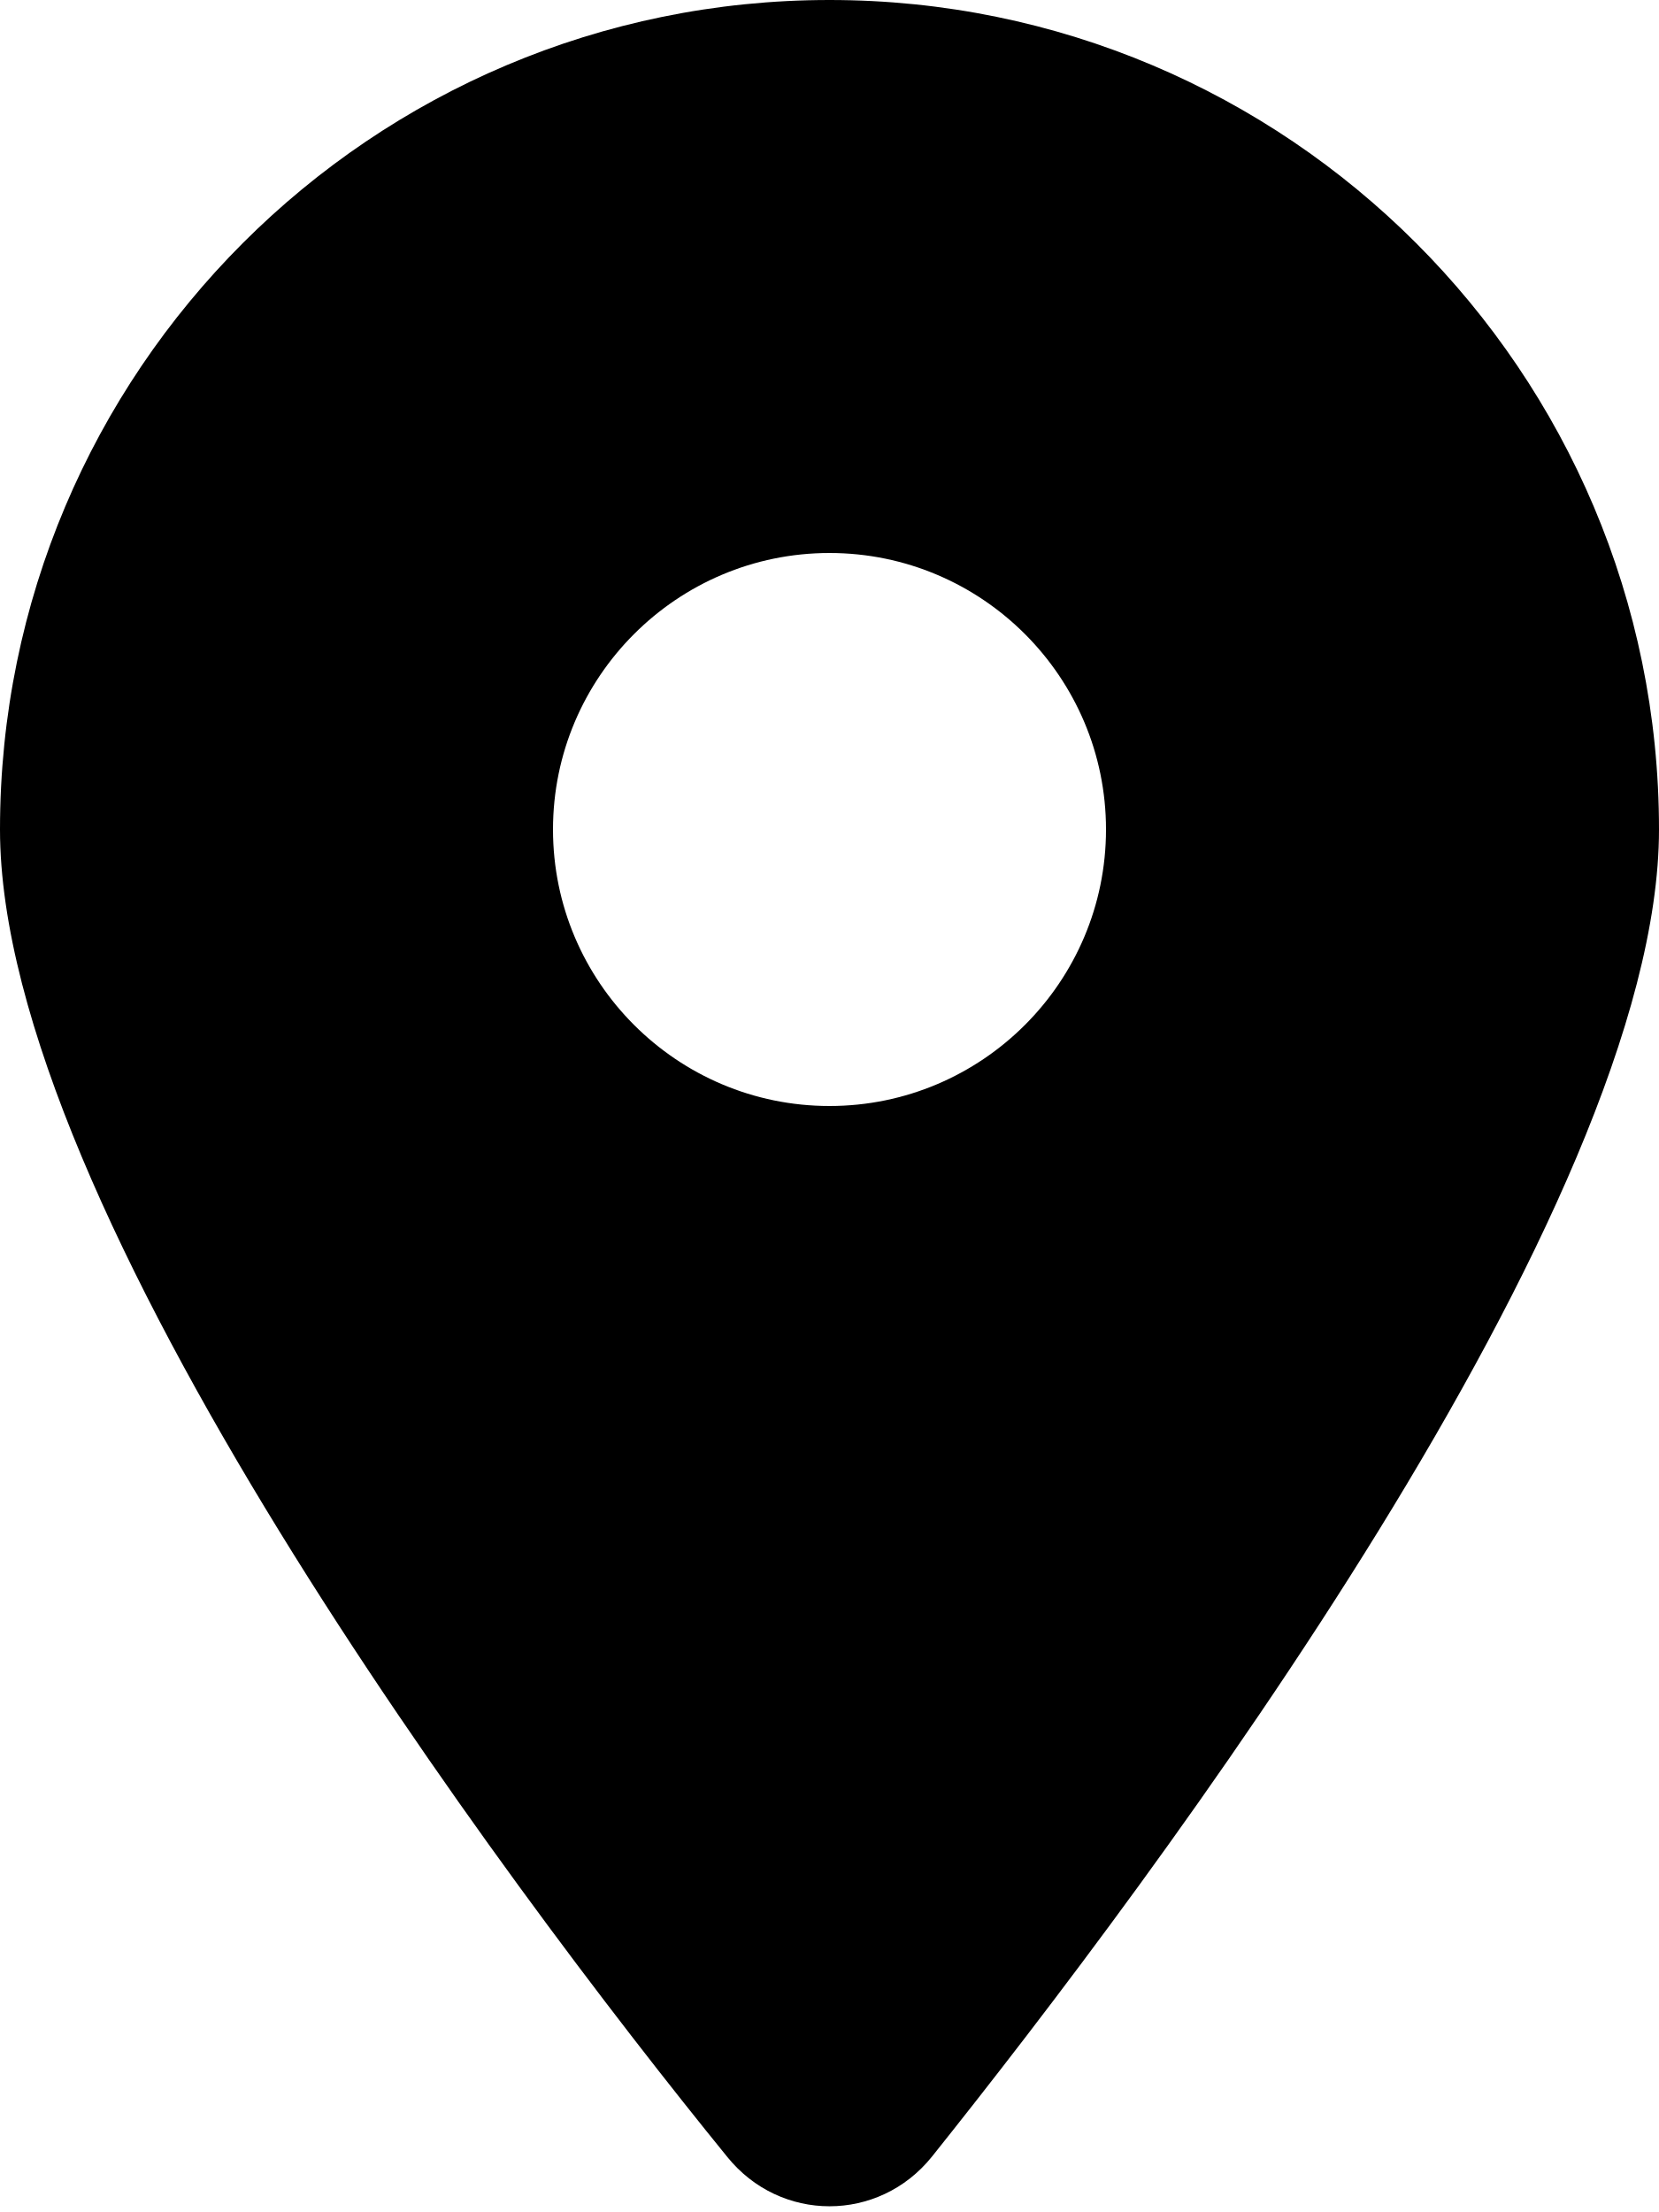
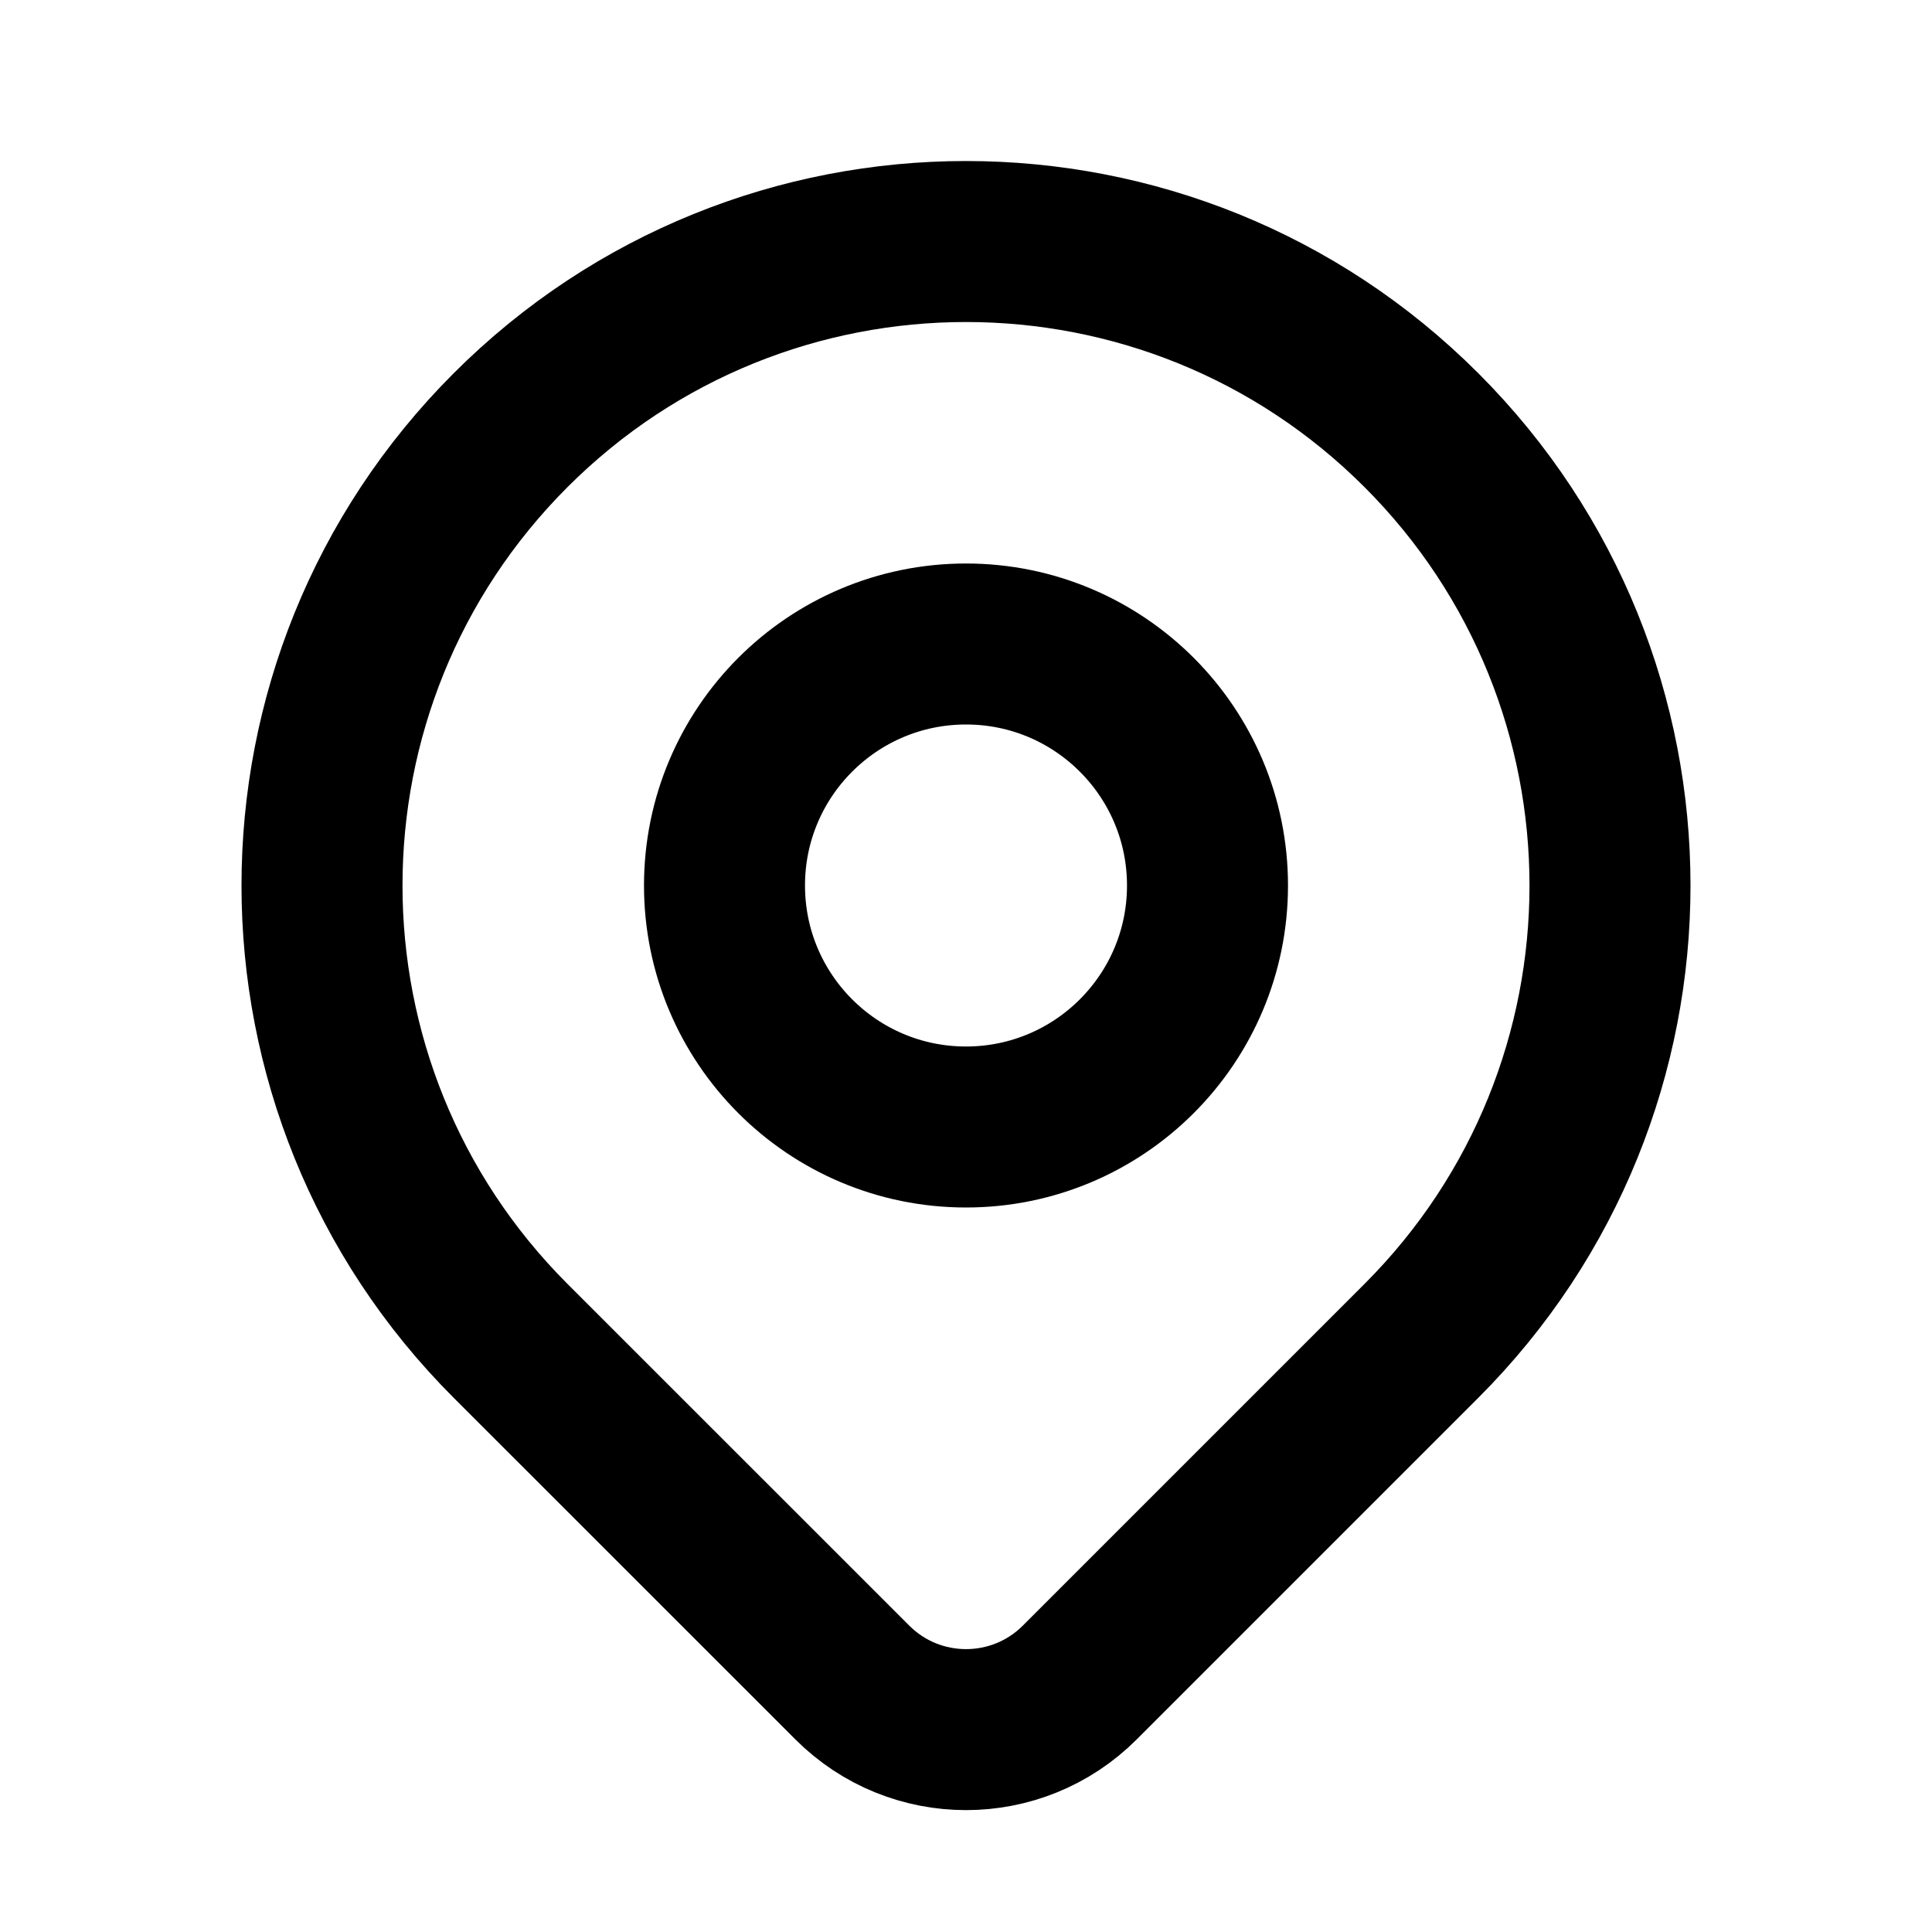
- <svg xmlns="http://www.w3.org/2000/svg" viewBox="0 0 384 512">
-   <path d="M168.3 499.2C116.1 435 0 279.4 0 192C0 85.96 85.96 0 192 0C298 0 384 85.96 384 192C384 279.4 267 435 215.7 499.2C203.4 514.5 180.6 514.5 168.3 499.2H168.3zM192 256C227.3 256 256 227.3 256 192C256 156.7 227.3 128 192 128C156.7 128 128 156.7 128 192C128 227.3 156.7 256 192 256z" />
+ <svg xmlns="http://www.w3.org/2000/svg" class="w-6 h-6" fill="none" stroke="currentColor" viewBox="0 0 24 24">
+   <path stroke-linecap="round" stroke-linejoin="round" stroke-width="2" d="M17.657 16.657L13.414 20.9a1.998 1.998 0 01-2.827 0l-4.244-4.243a8 8 0 1111.314 0z" />
+   <path stroke-linecap="round" stroke-linejoin="round" stroke-width="2" d="M15 11a3 3 0 11-6 0 3 3 0 016 0z" />
</svg>
